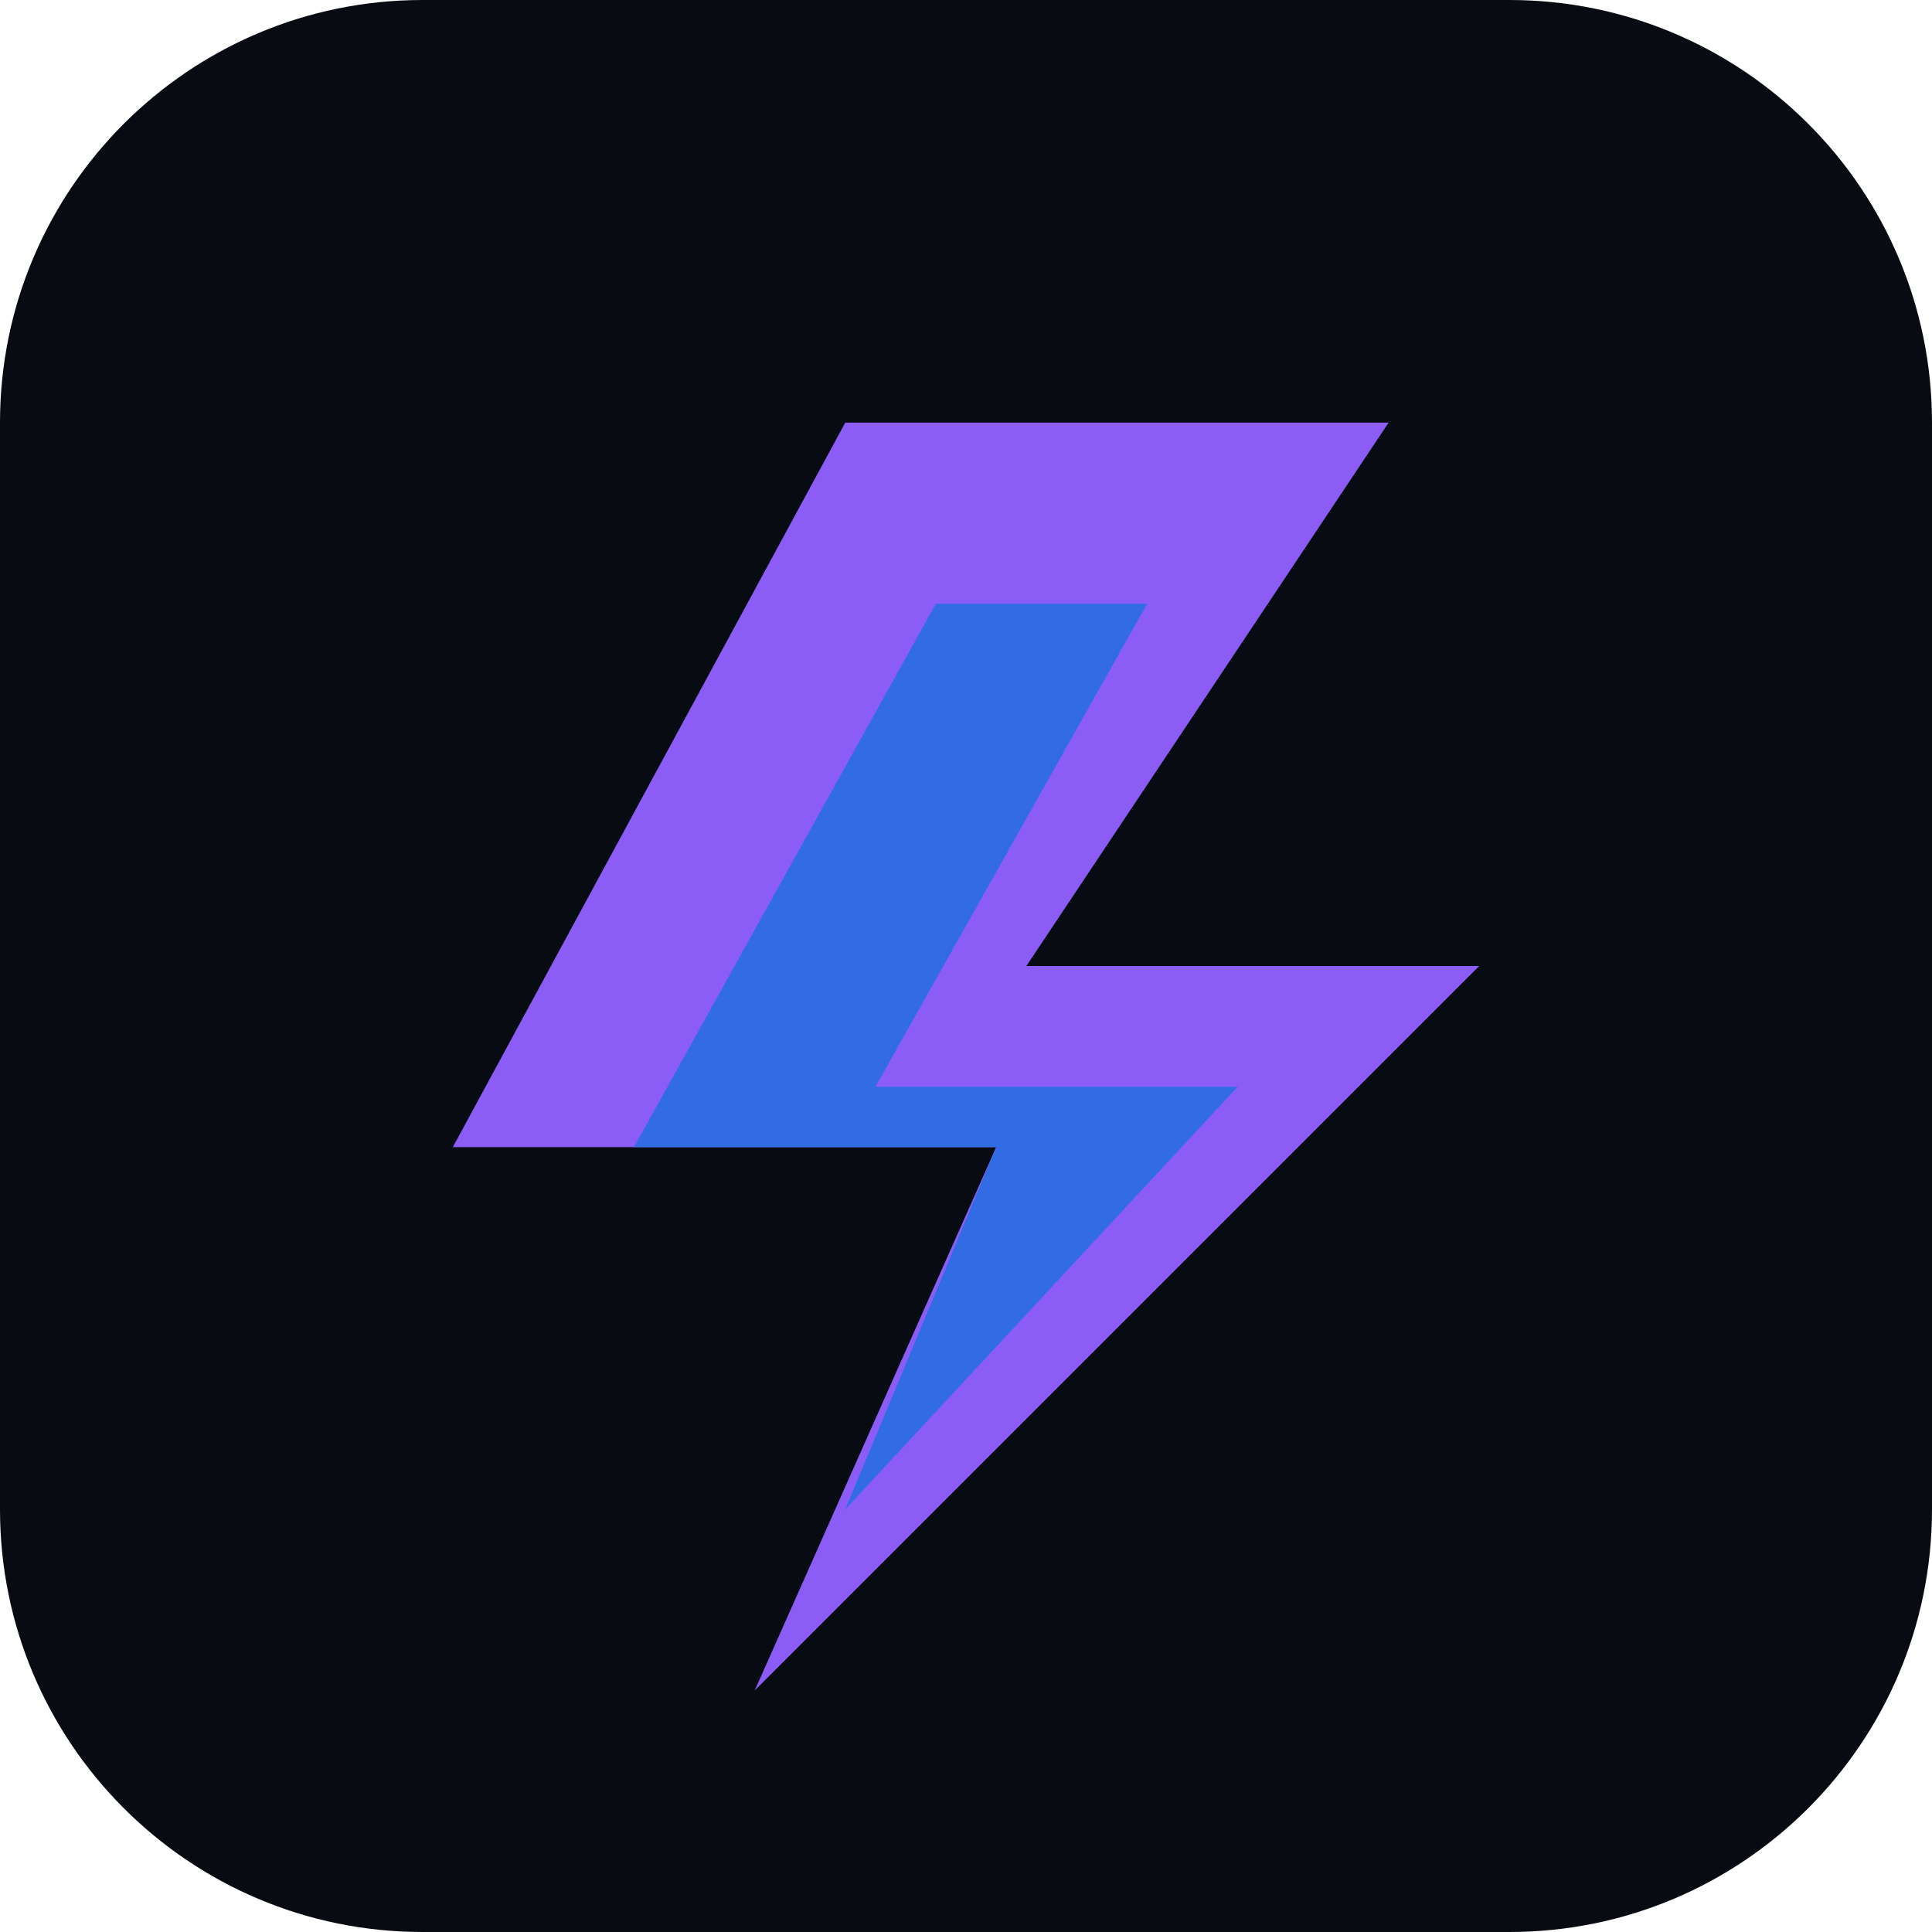
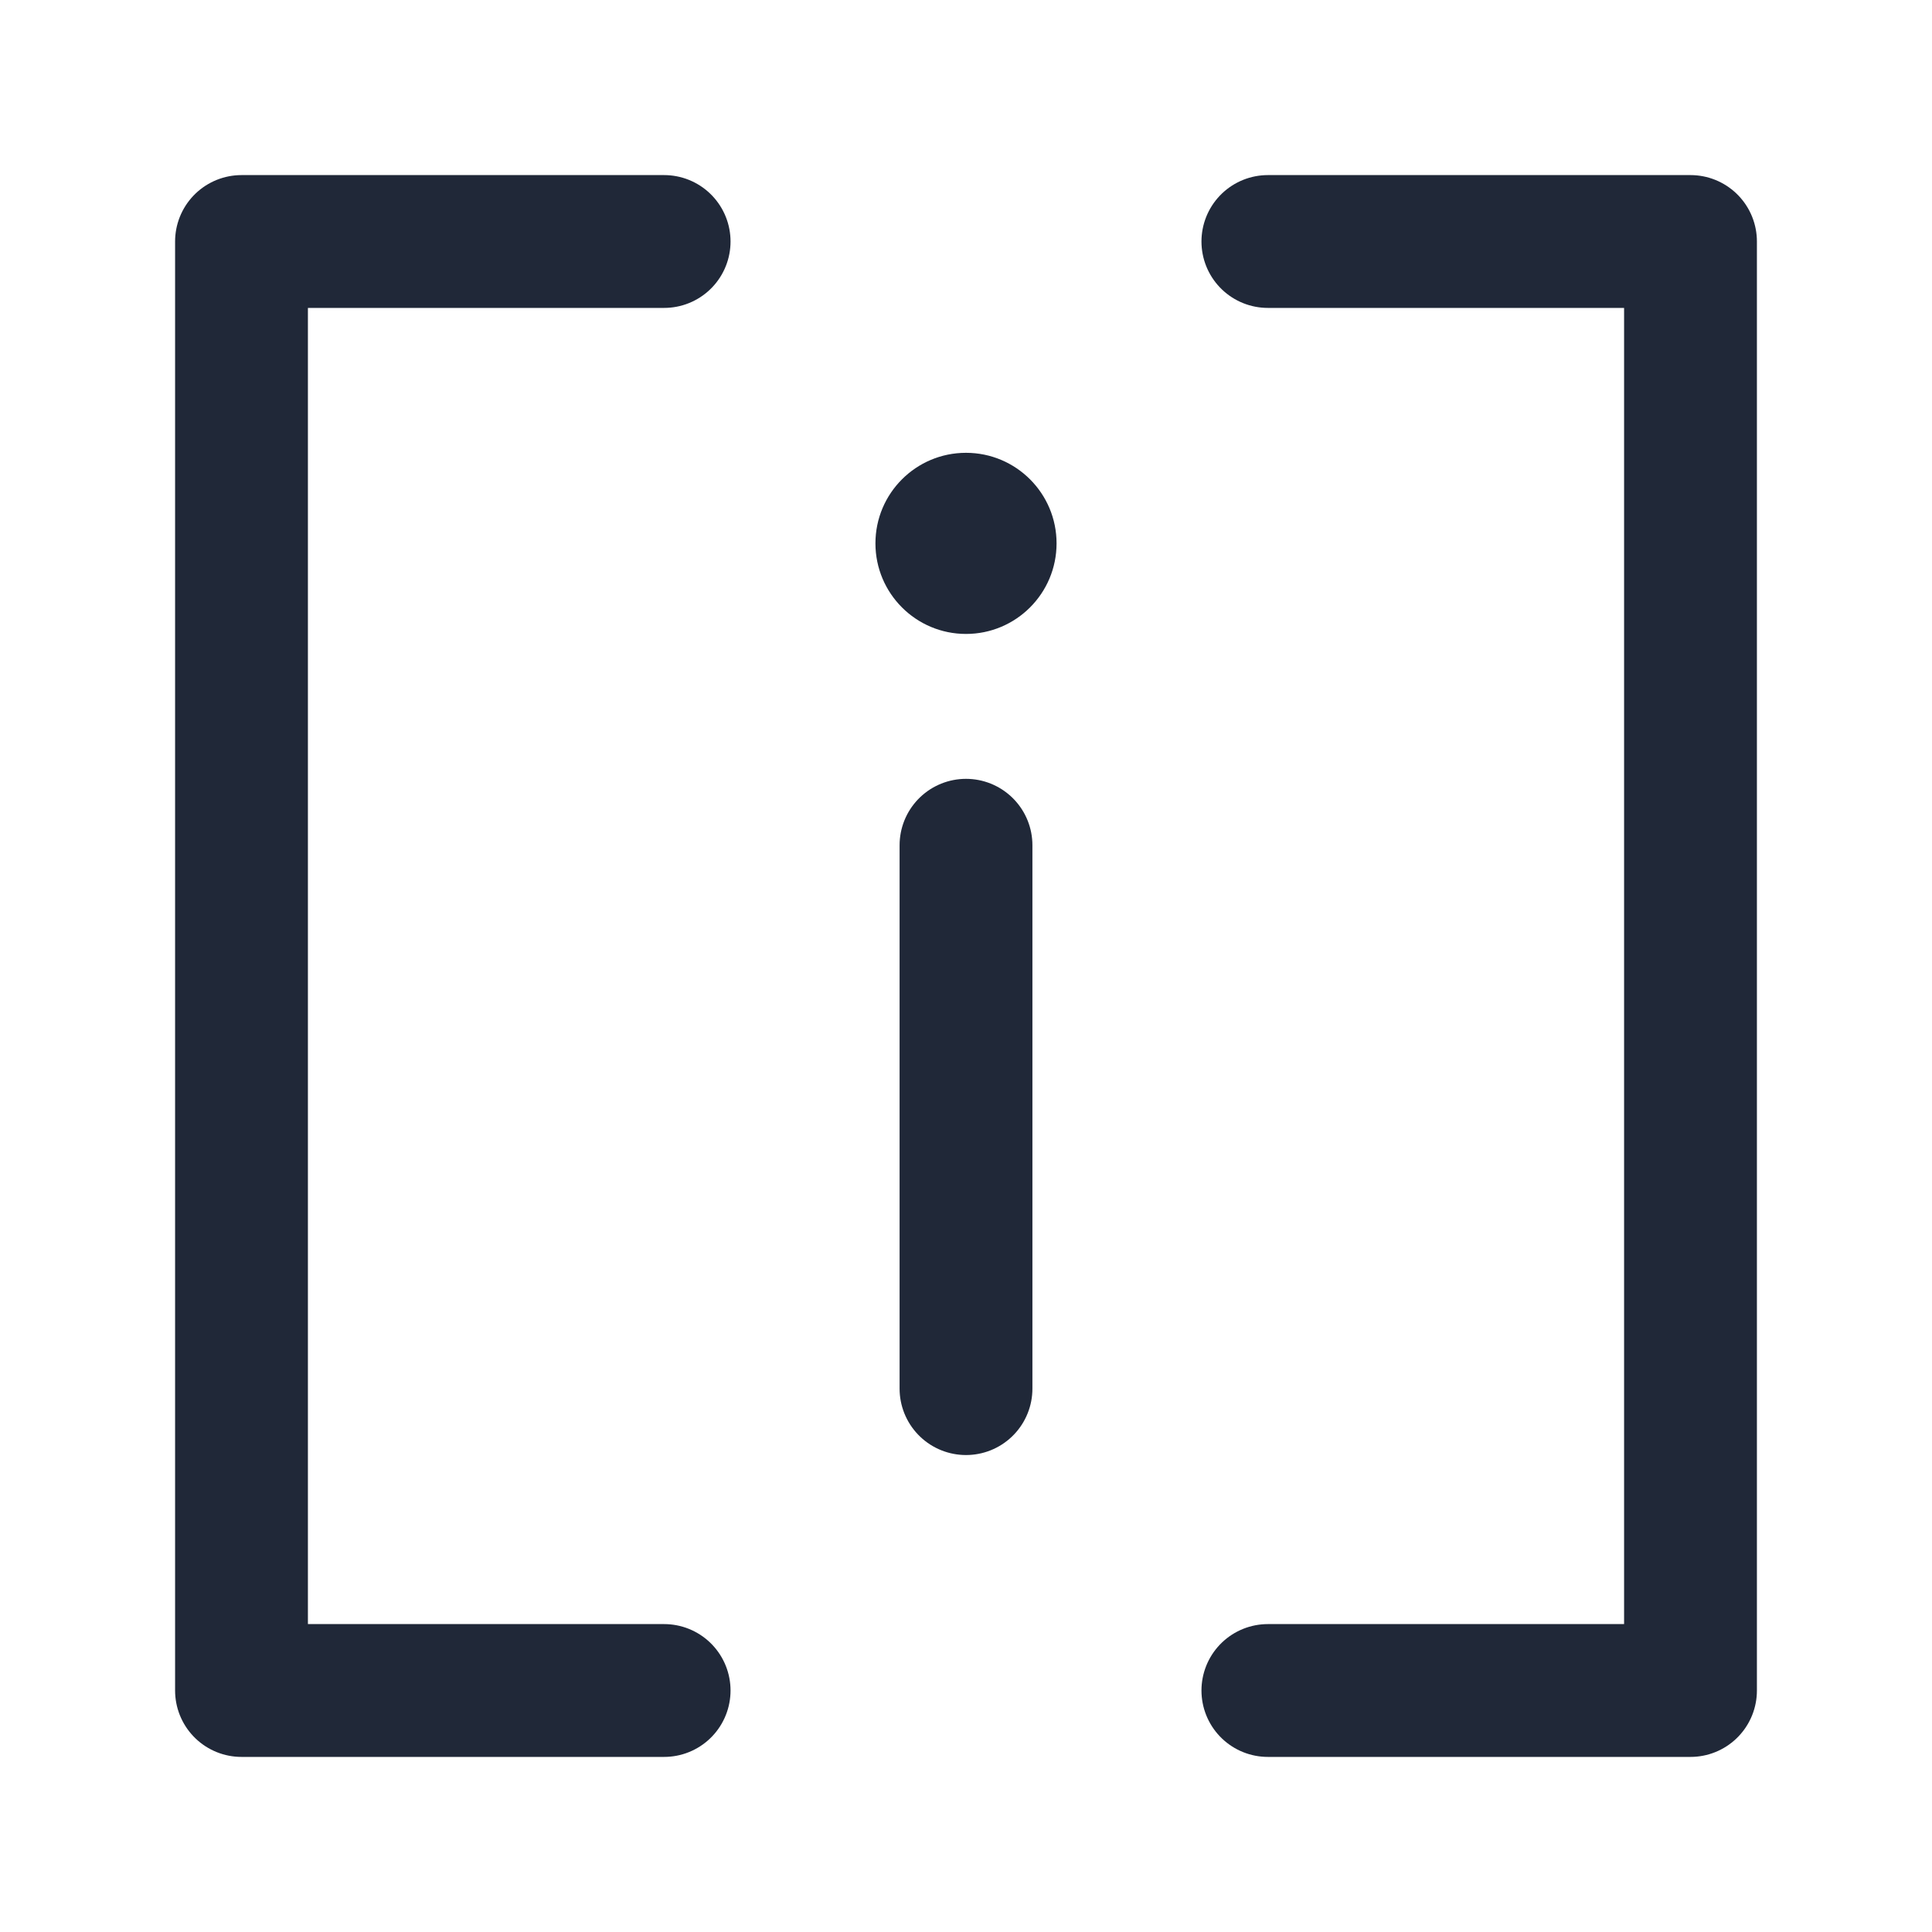
- <svg xmlns="http://www.w3.org/2000/svg" viewBox="0 0 64 64" role="img" aria-label="IncidentGPT">
-   <rect width="64" height="64" rx="14" fill="#080B12" />
-   <path d="M15 38 28 14h18L34 32h15L25 56l8-18H15Z" fill="#8B5CF6" />
-   <path d="M21 38h12l-5 12 13-14H29l9-16h-7L21 38Z" fill="#326CE5" />
+ <svg xmlns="http://www.w3.org/2000/svg" viewBox="0 0 32 32" fill="none">
+   <style>:root { color: #202838; } @media (prefers-color-scheme: dark) { :root { color: #e8ebf1; } }</style>
+   <path d="M11 4H4v24h7M21 4h7v24h-7M16 14v9" stroke="currentColor" stroke-width="2.2" stroke-linecap="round" stroke-linejoin="round" />
+   <circle cx="16" cy="9" r="1.5" fill="currentColor" />
</svg>
